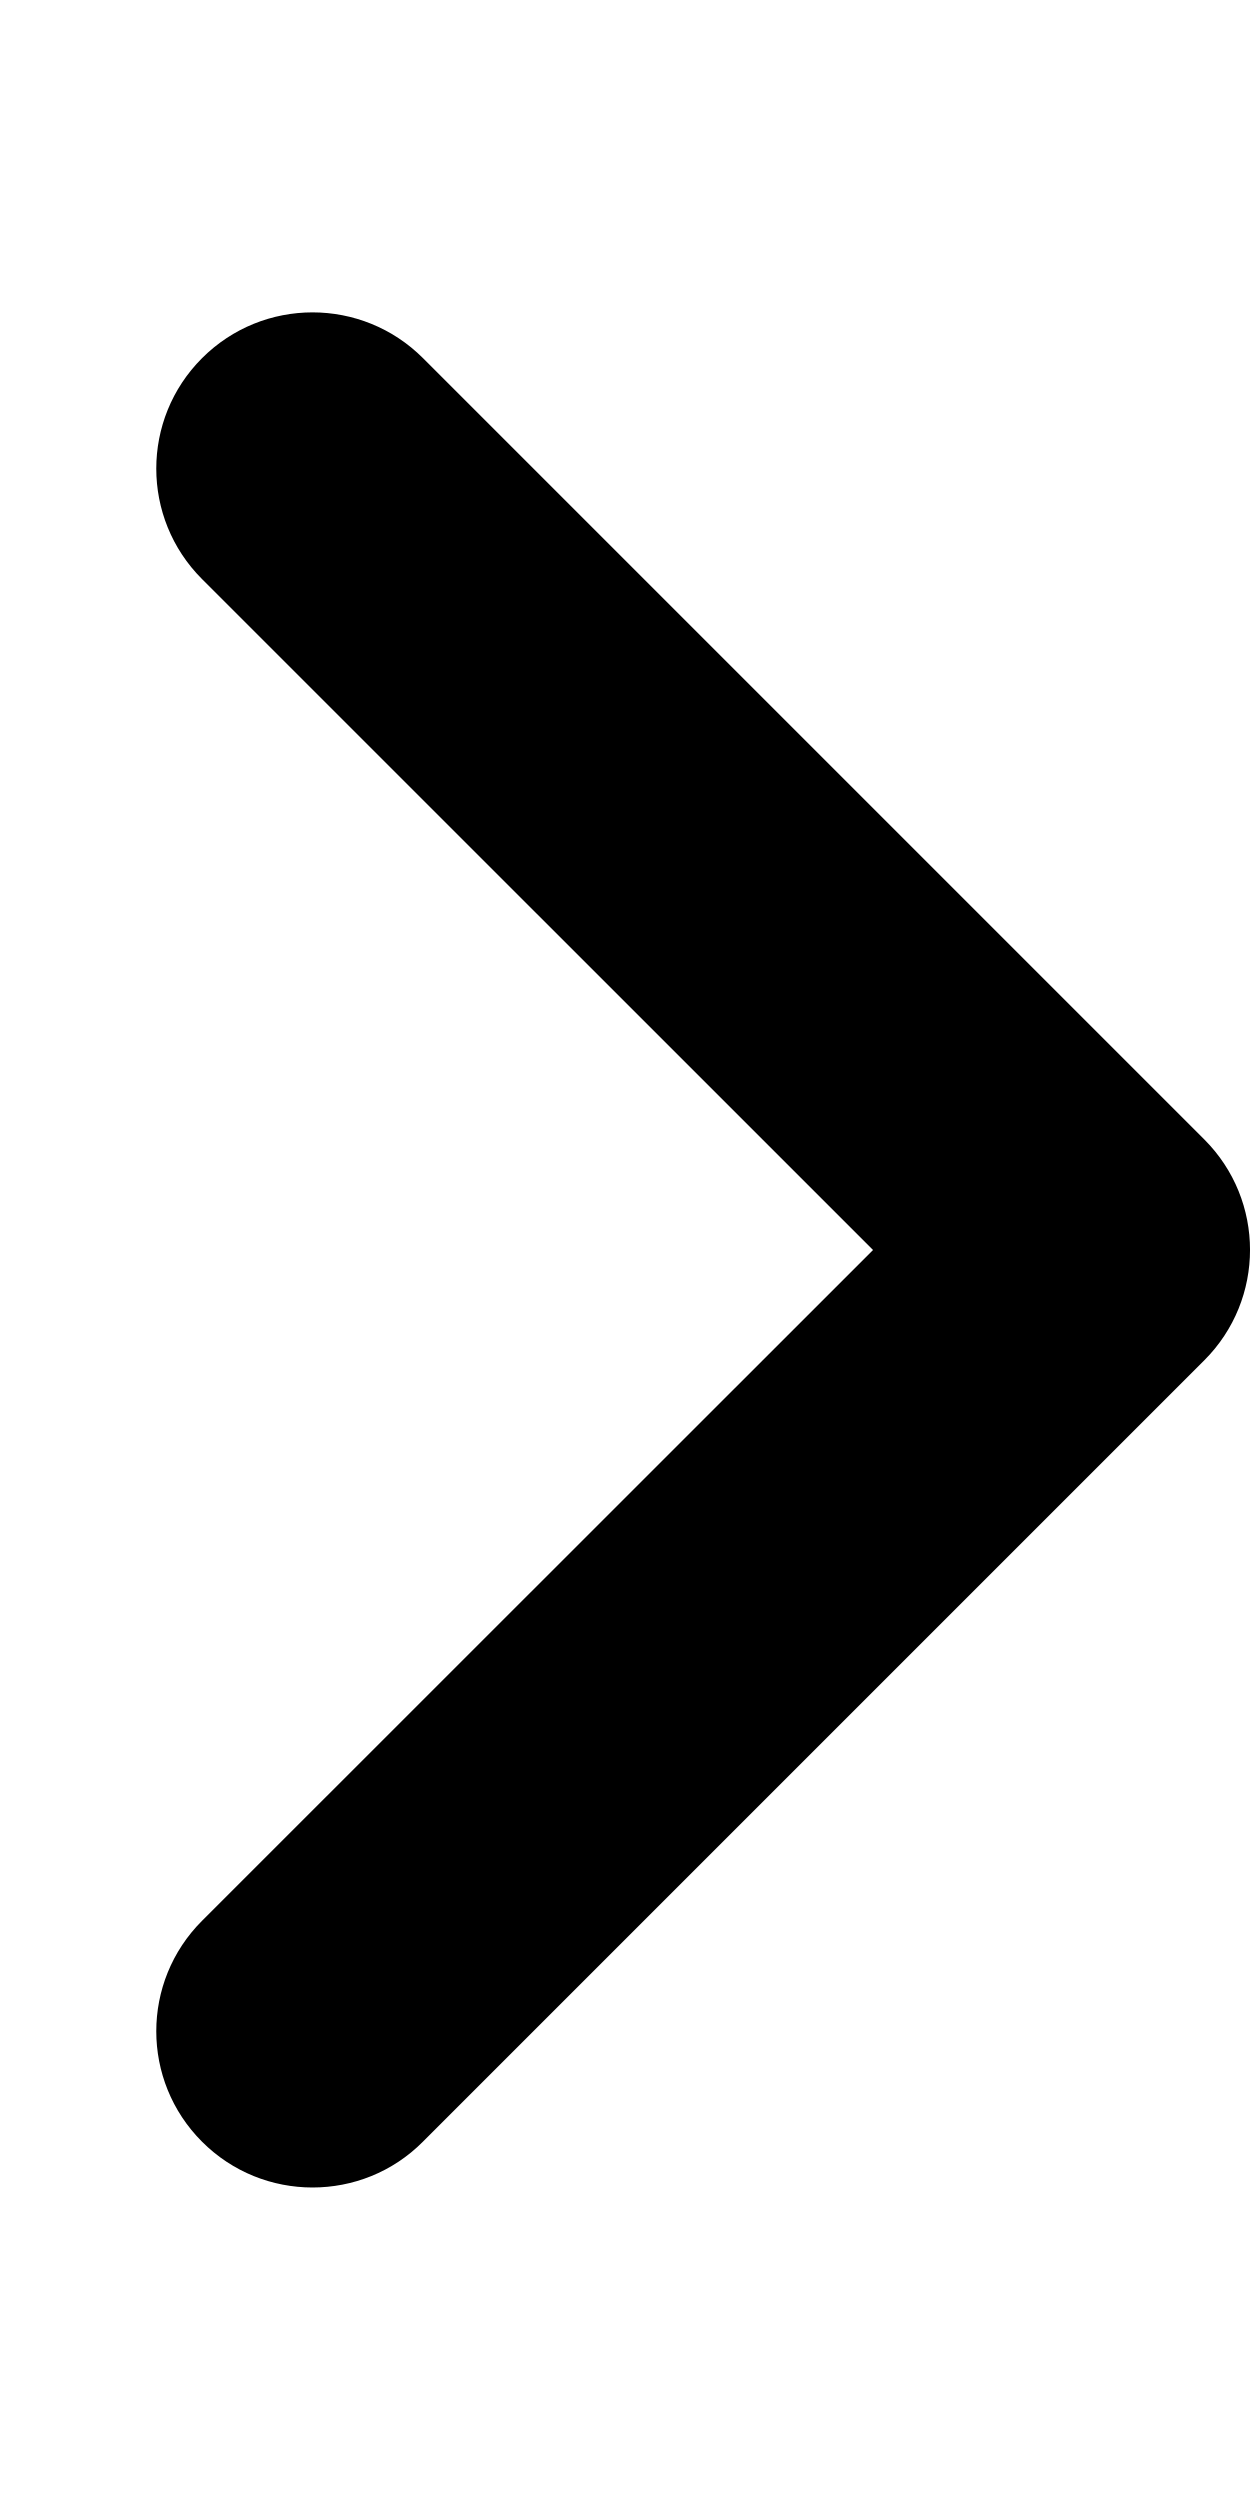
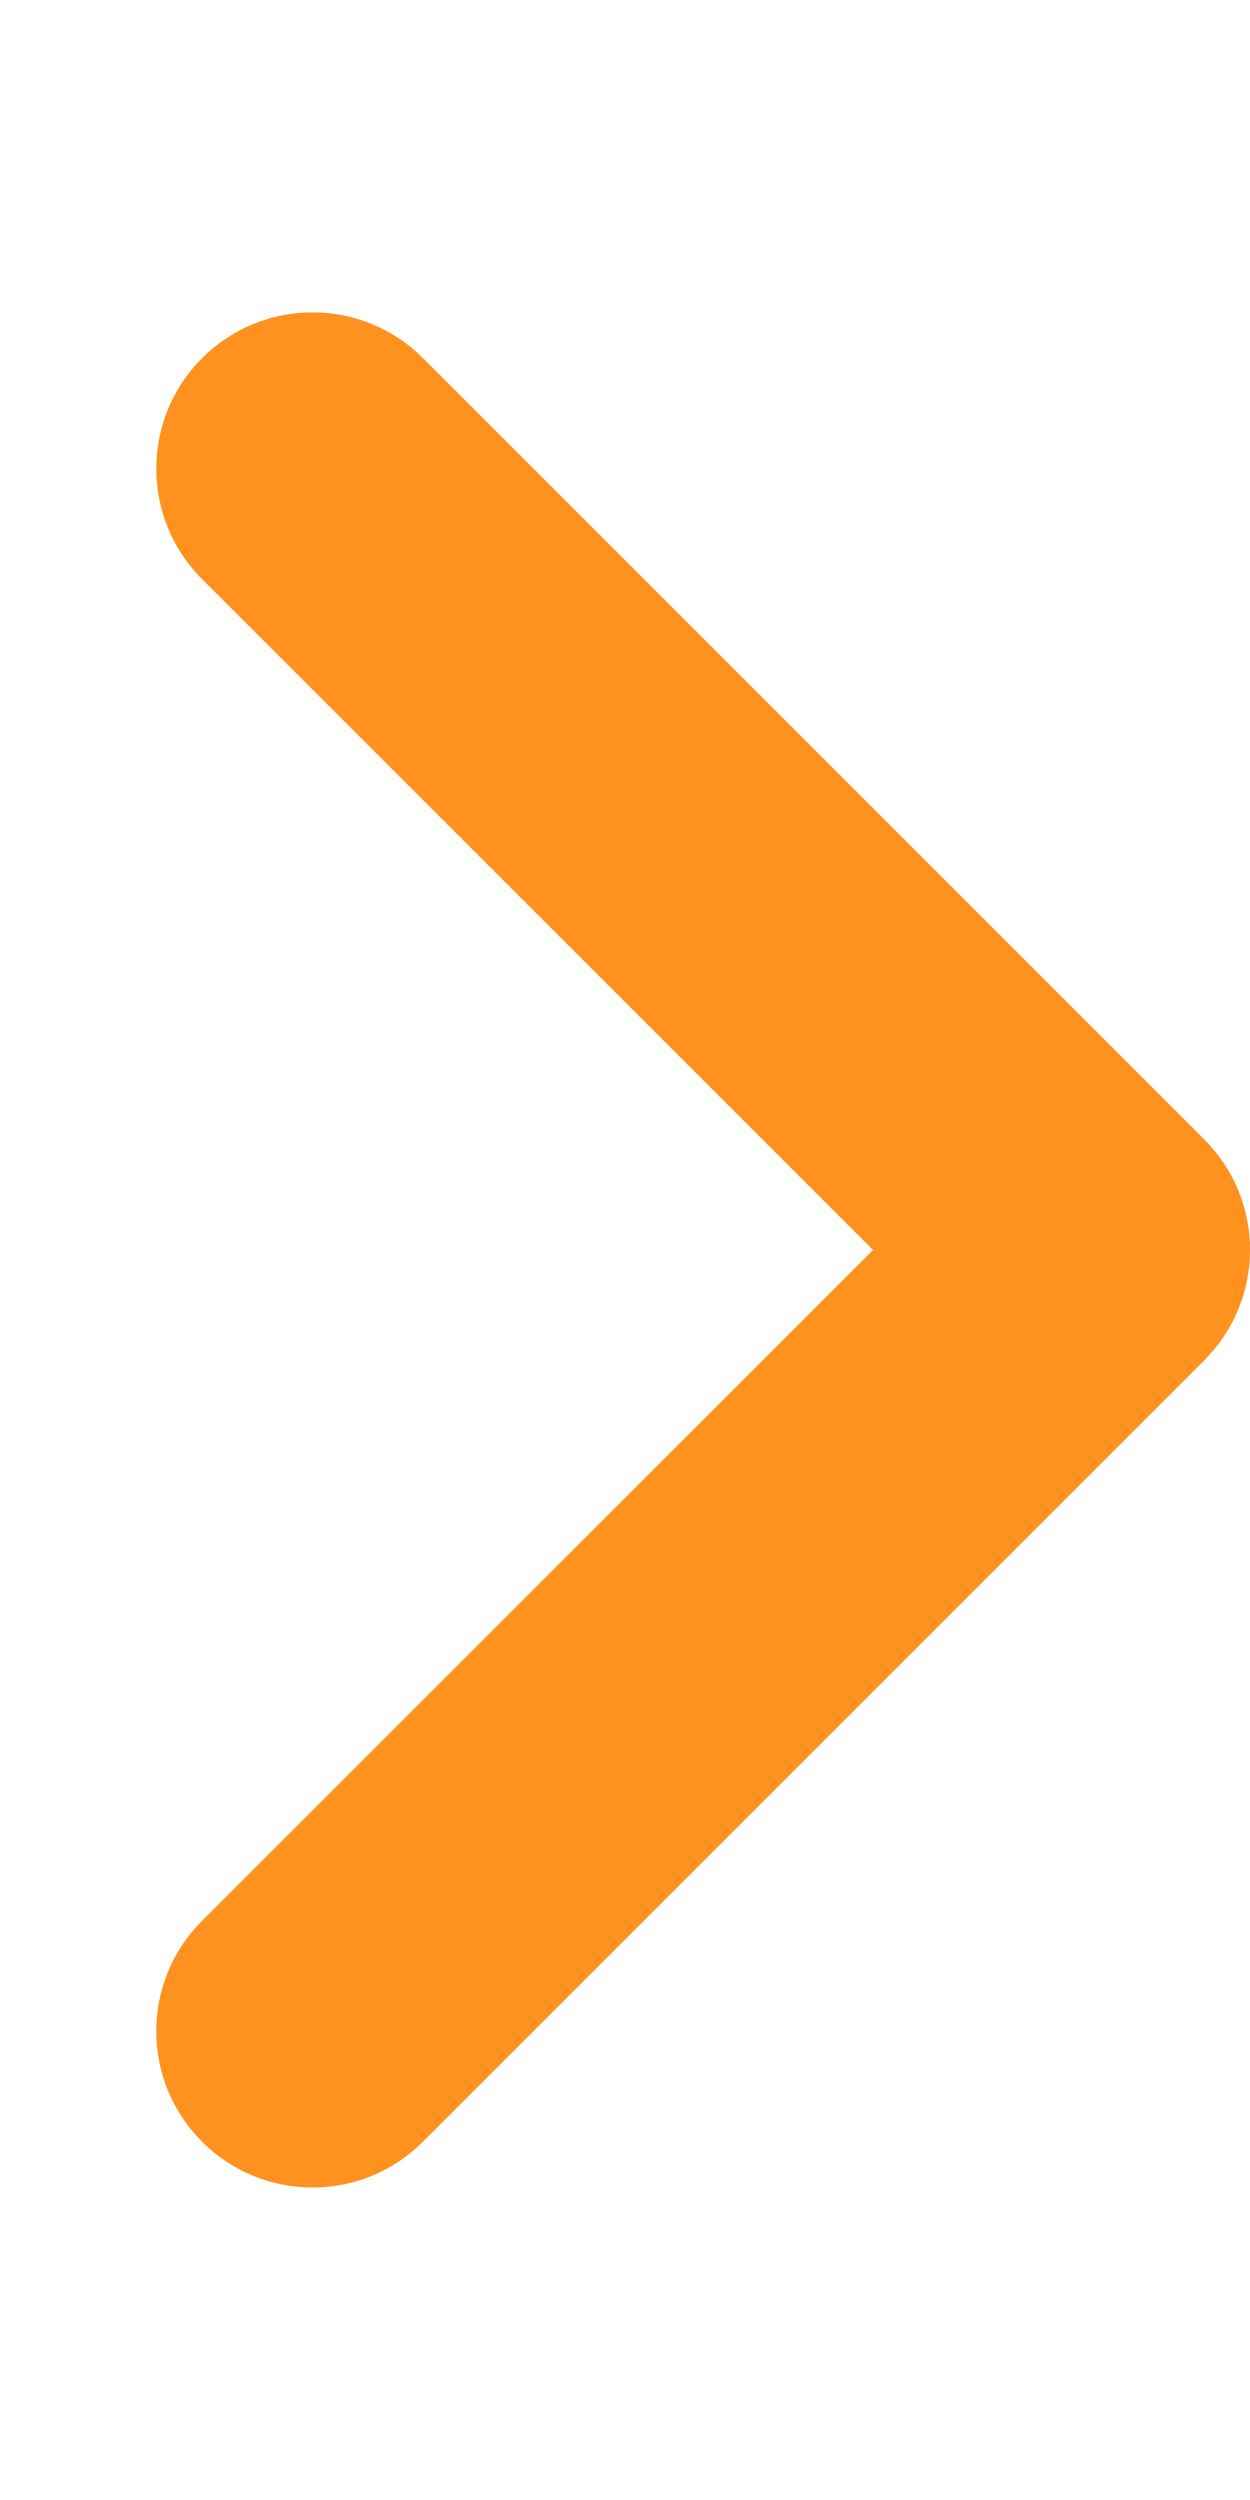
- <svg xmlns="http://www.w3.org/2000/svg" viewBox="0 0 256 512">
+ <svg xmlns="http://www.w3.org/2000/svg" fill="#FF921E" viewBox="0 0 256 512">
  <path d="M64 448c-8.188 0-16.38-3.125-22.62-9.375c-12.5-12.5-12.5-32.75 0-45.25L178.8 256L41.38 118.6c-12.5-12.5-12.5-32.75 0-45.25s32.75-12.5 45.25 0l160 160c12.5 12.5 12.5 32.75 0 45.25l-160 160C80.38 444.9 72.19 448 64 448z" />
</svg>
